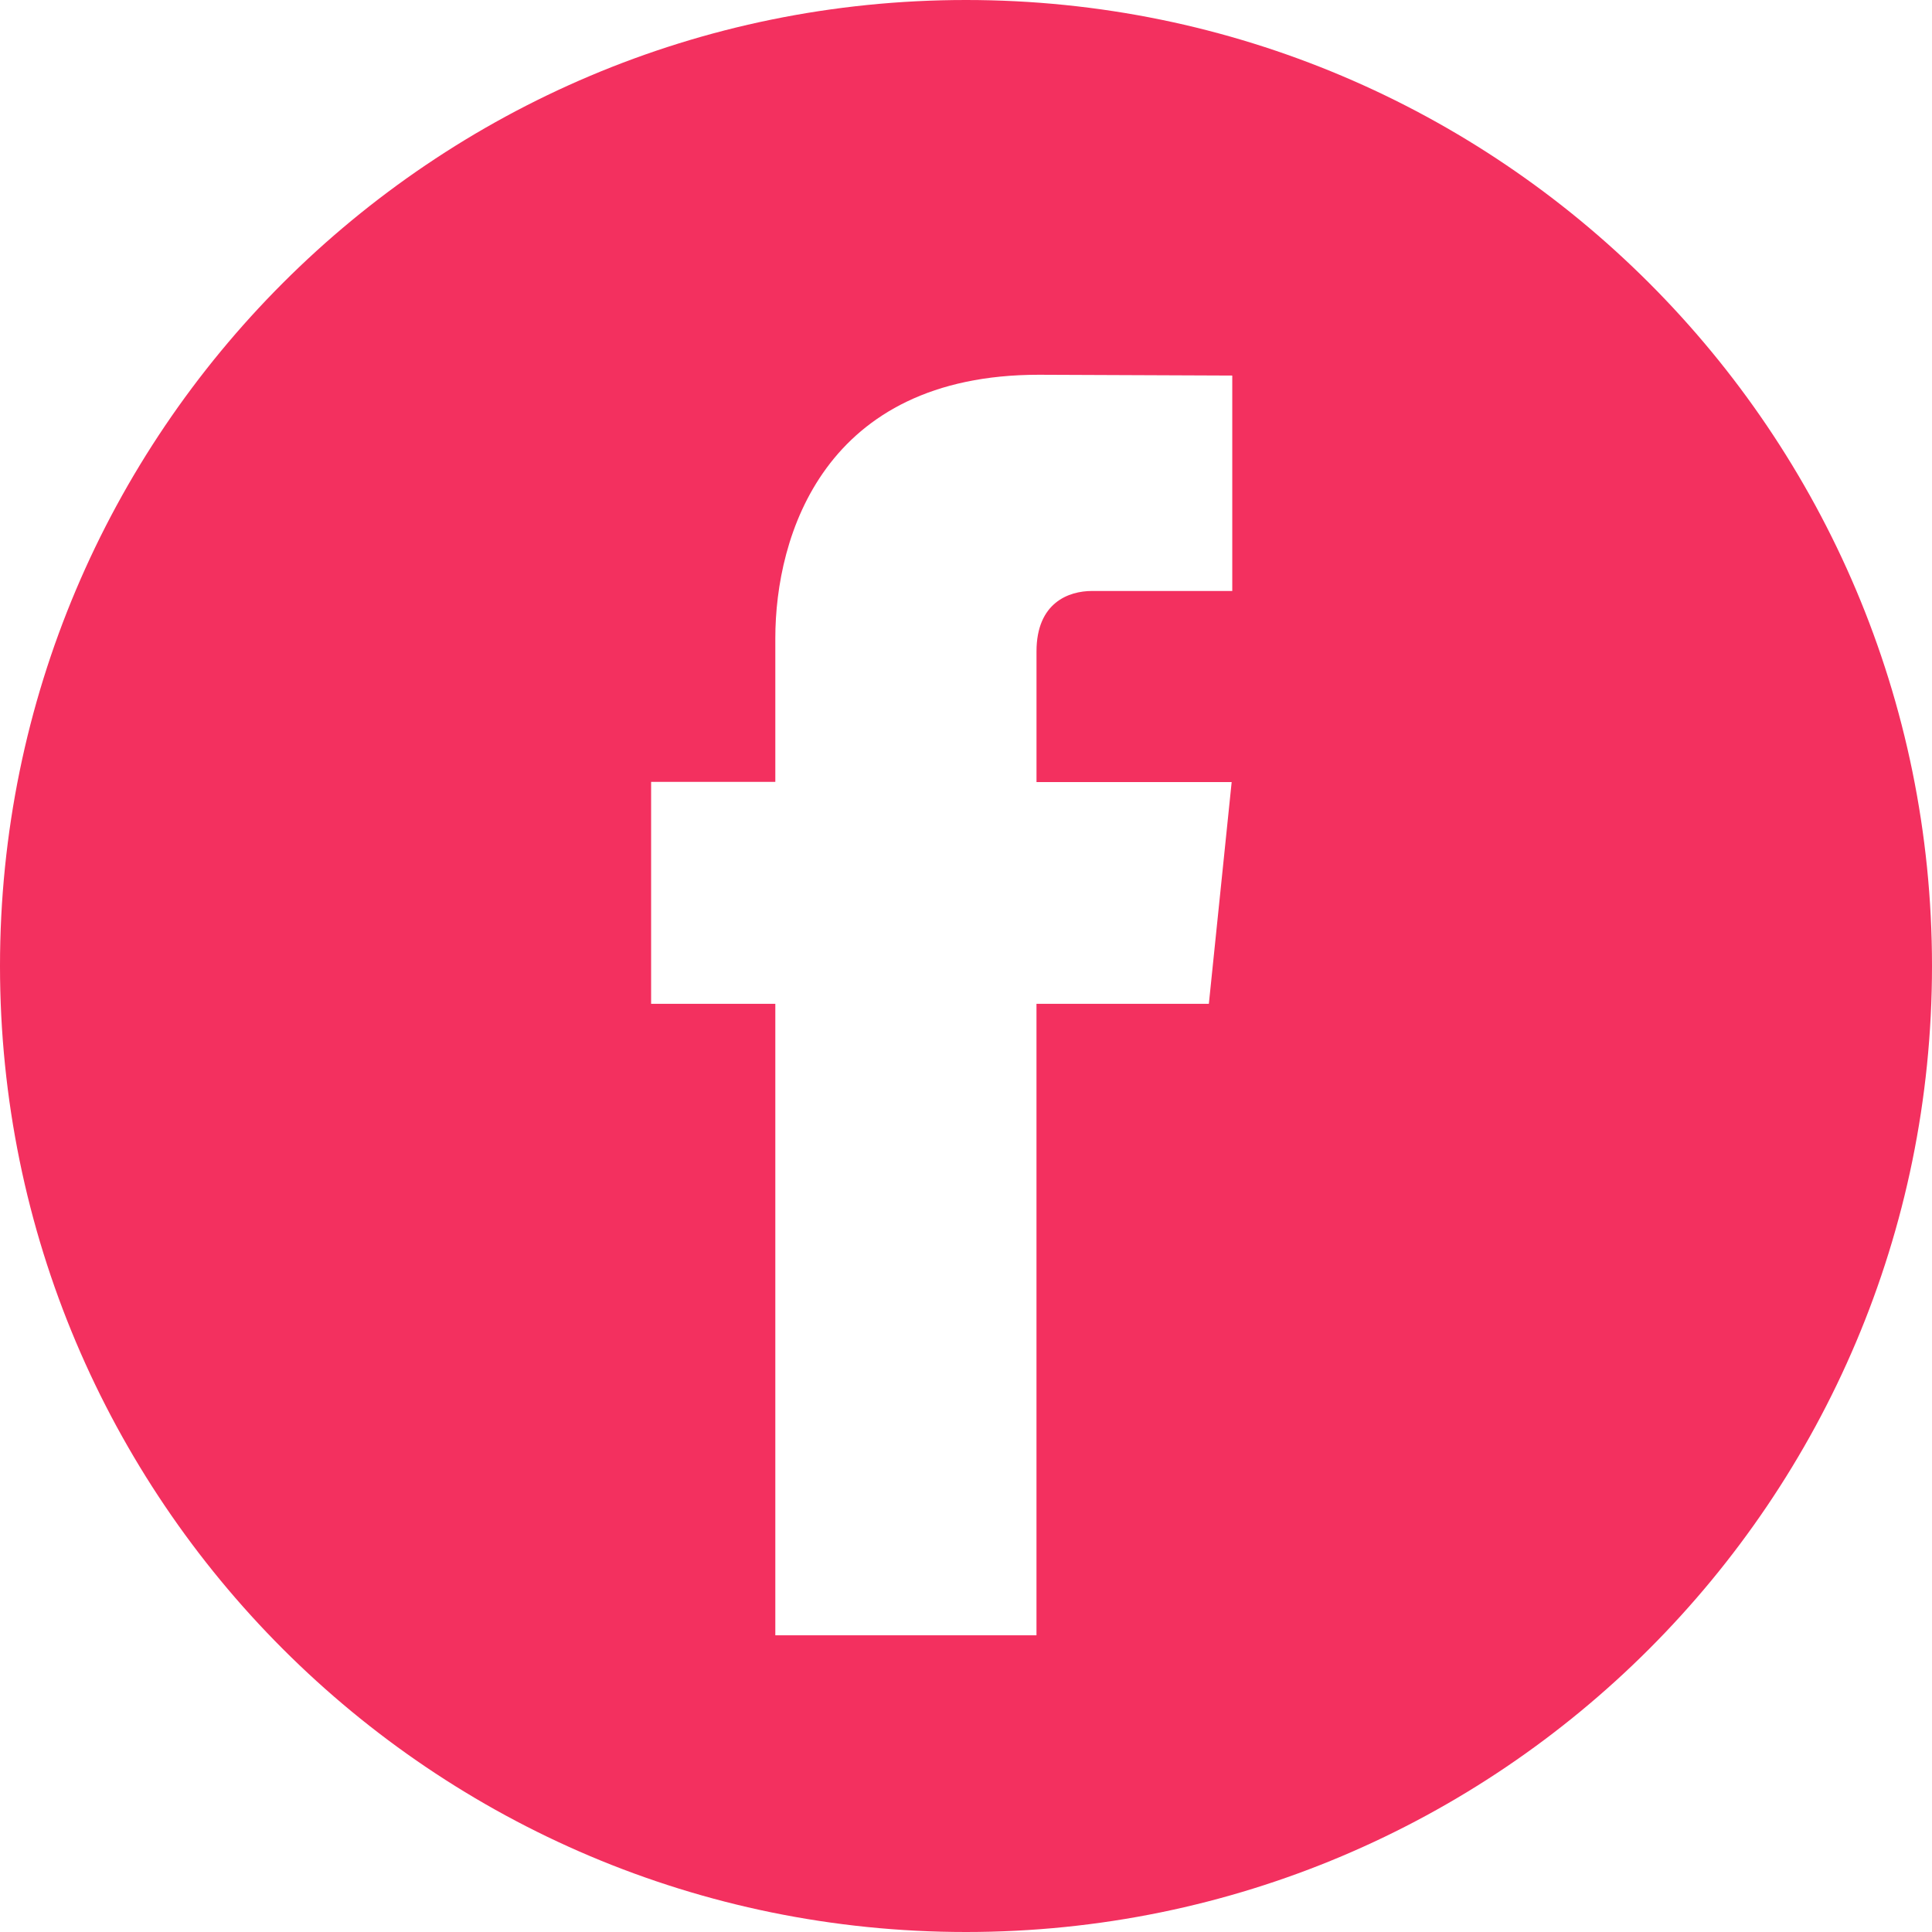
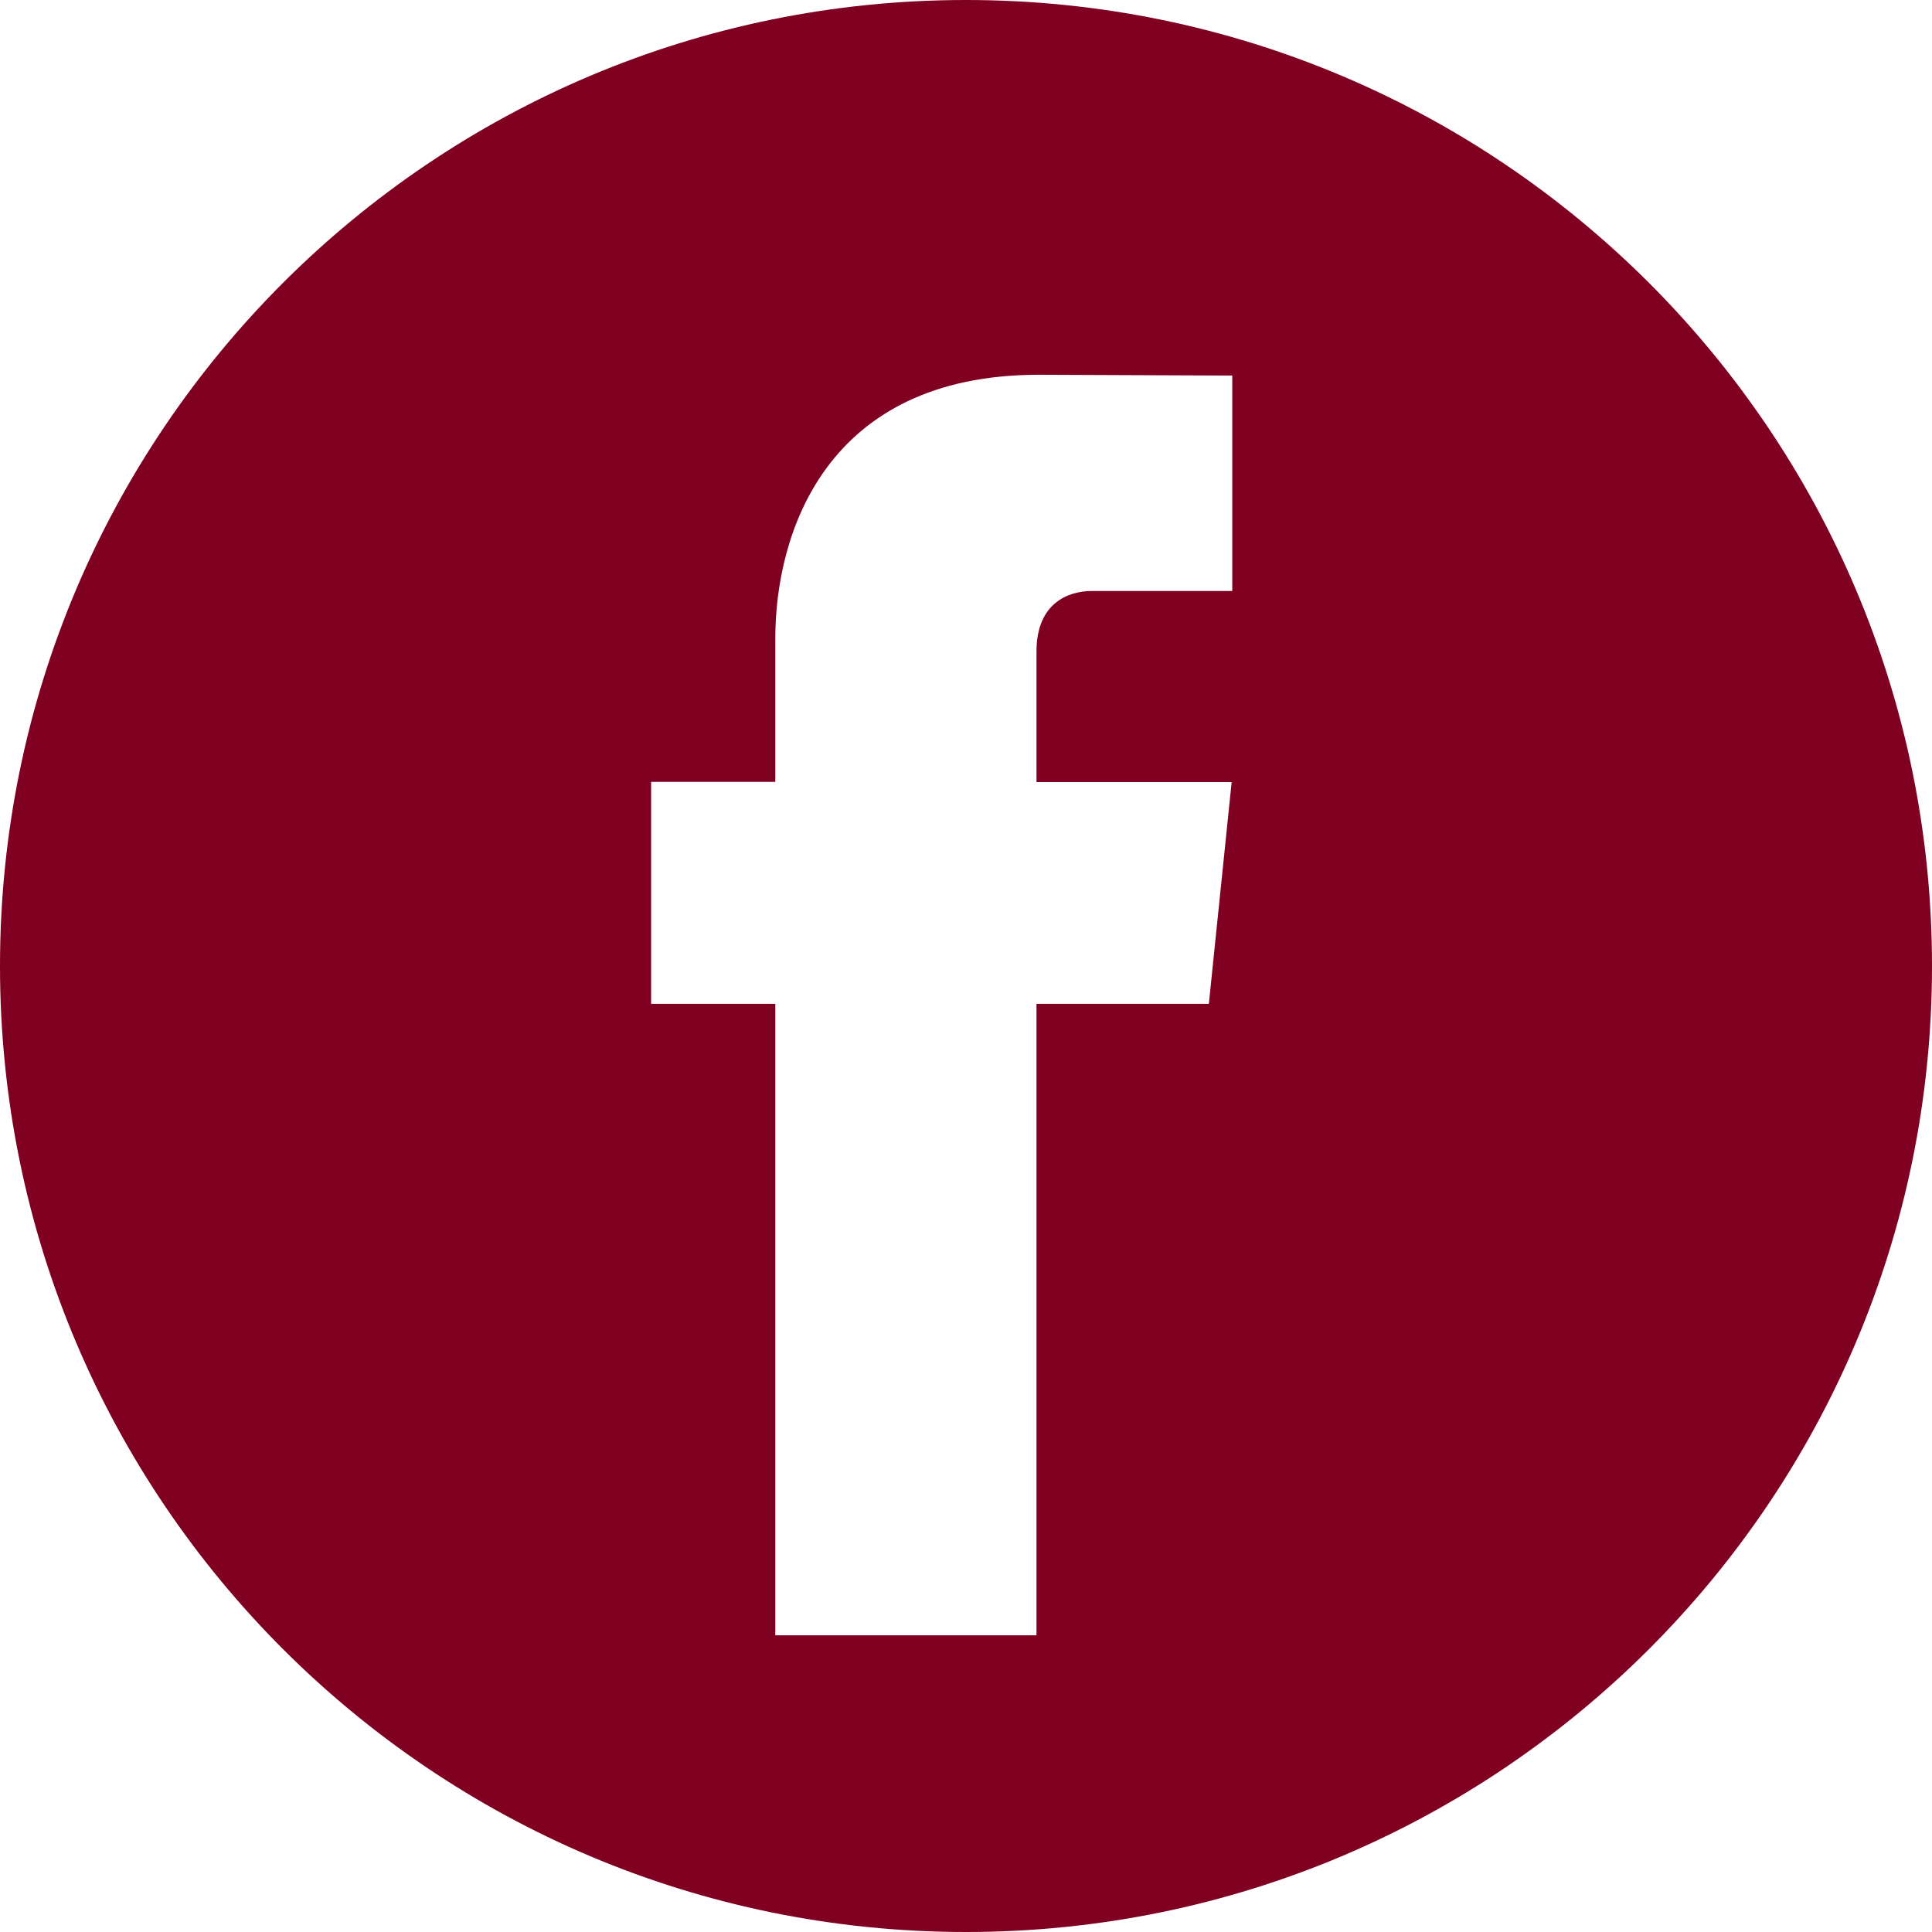
<svg xmlns="http://www.w3.org/2000/svg" style="isolation:isolate" viewBox="0 0 89.8 89.8" width="89.8pt" height="89.8pt">
  <defs>
    <clipPath id="_clipPath_Km3mR7LGyHGGGxbqc03BL0NzDM73L6Nf">
      <rect width="89.8" height="89.8" />
    </clipPath>
  </defs>
  <g clip-path="url(#_clipPath_Km3mR7LGyHGGGxbqc03BL0NzDM73L6Nf)">
    <g>
      <g>
-         <circle vector-effect="non-scaling-stroke" cx="44.9" cy="44.9" r="44.9" fill="rgb(243,48,95)" />
+         <circle vector-effect="non-scaling-stroke" cx="44.9" cy="44.9" r="44.9" fill="#800021" />
        <path d=" M 56.188 46.658 L 48.176 46.658 L 48.176 76.009 L 36.037 76.009 L 36.037 46.658 L 30.264 46.658 L 30.264 36.342 L 36.037 36.342 L 36.037 29.667 C 36.037 24.894 38.305 17.419 48.284 17.419 L 57.276 17.456 L 57.276 27.469 L 50.752 27.469 C 49.682 27.469 48.177 28.004 48.177 30.281 L 48.177 36.352 L 57.248 36.352 L 56.188 46.658 Z " fill="rgb(255,255,255)" />
      </g>
    </g>
  </g>
</svg>
